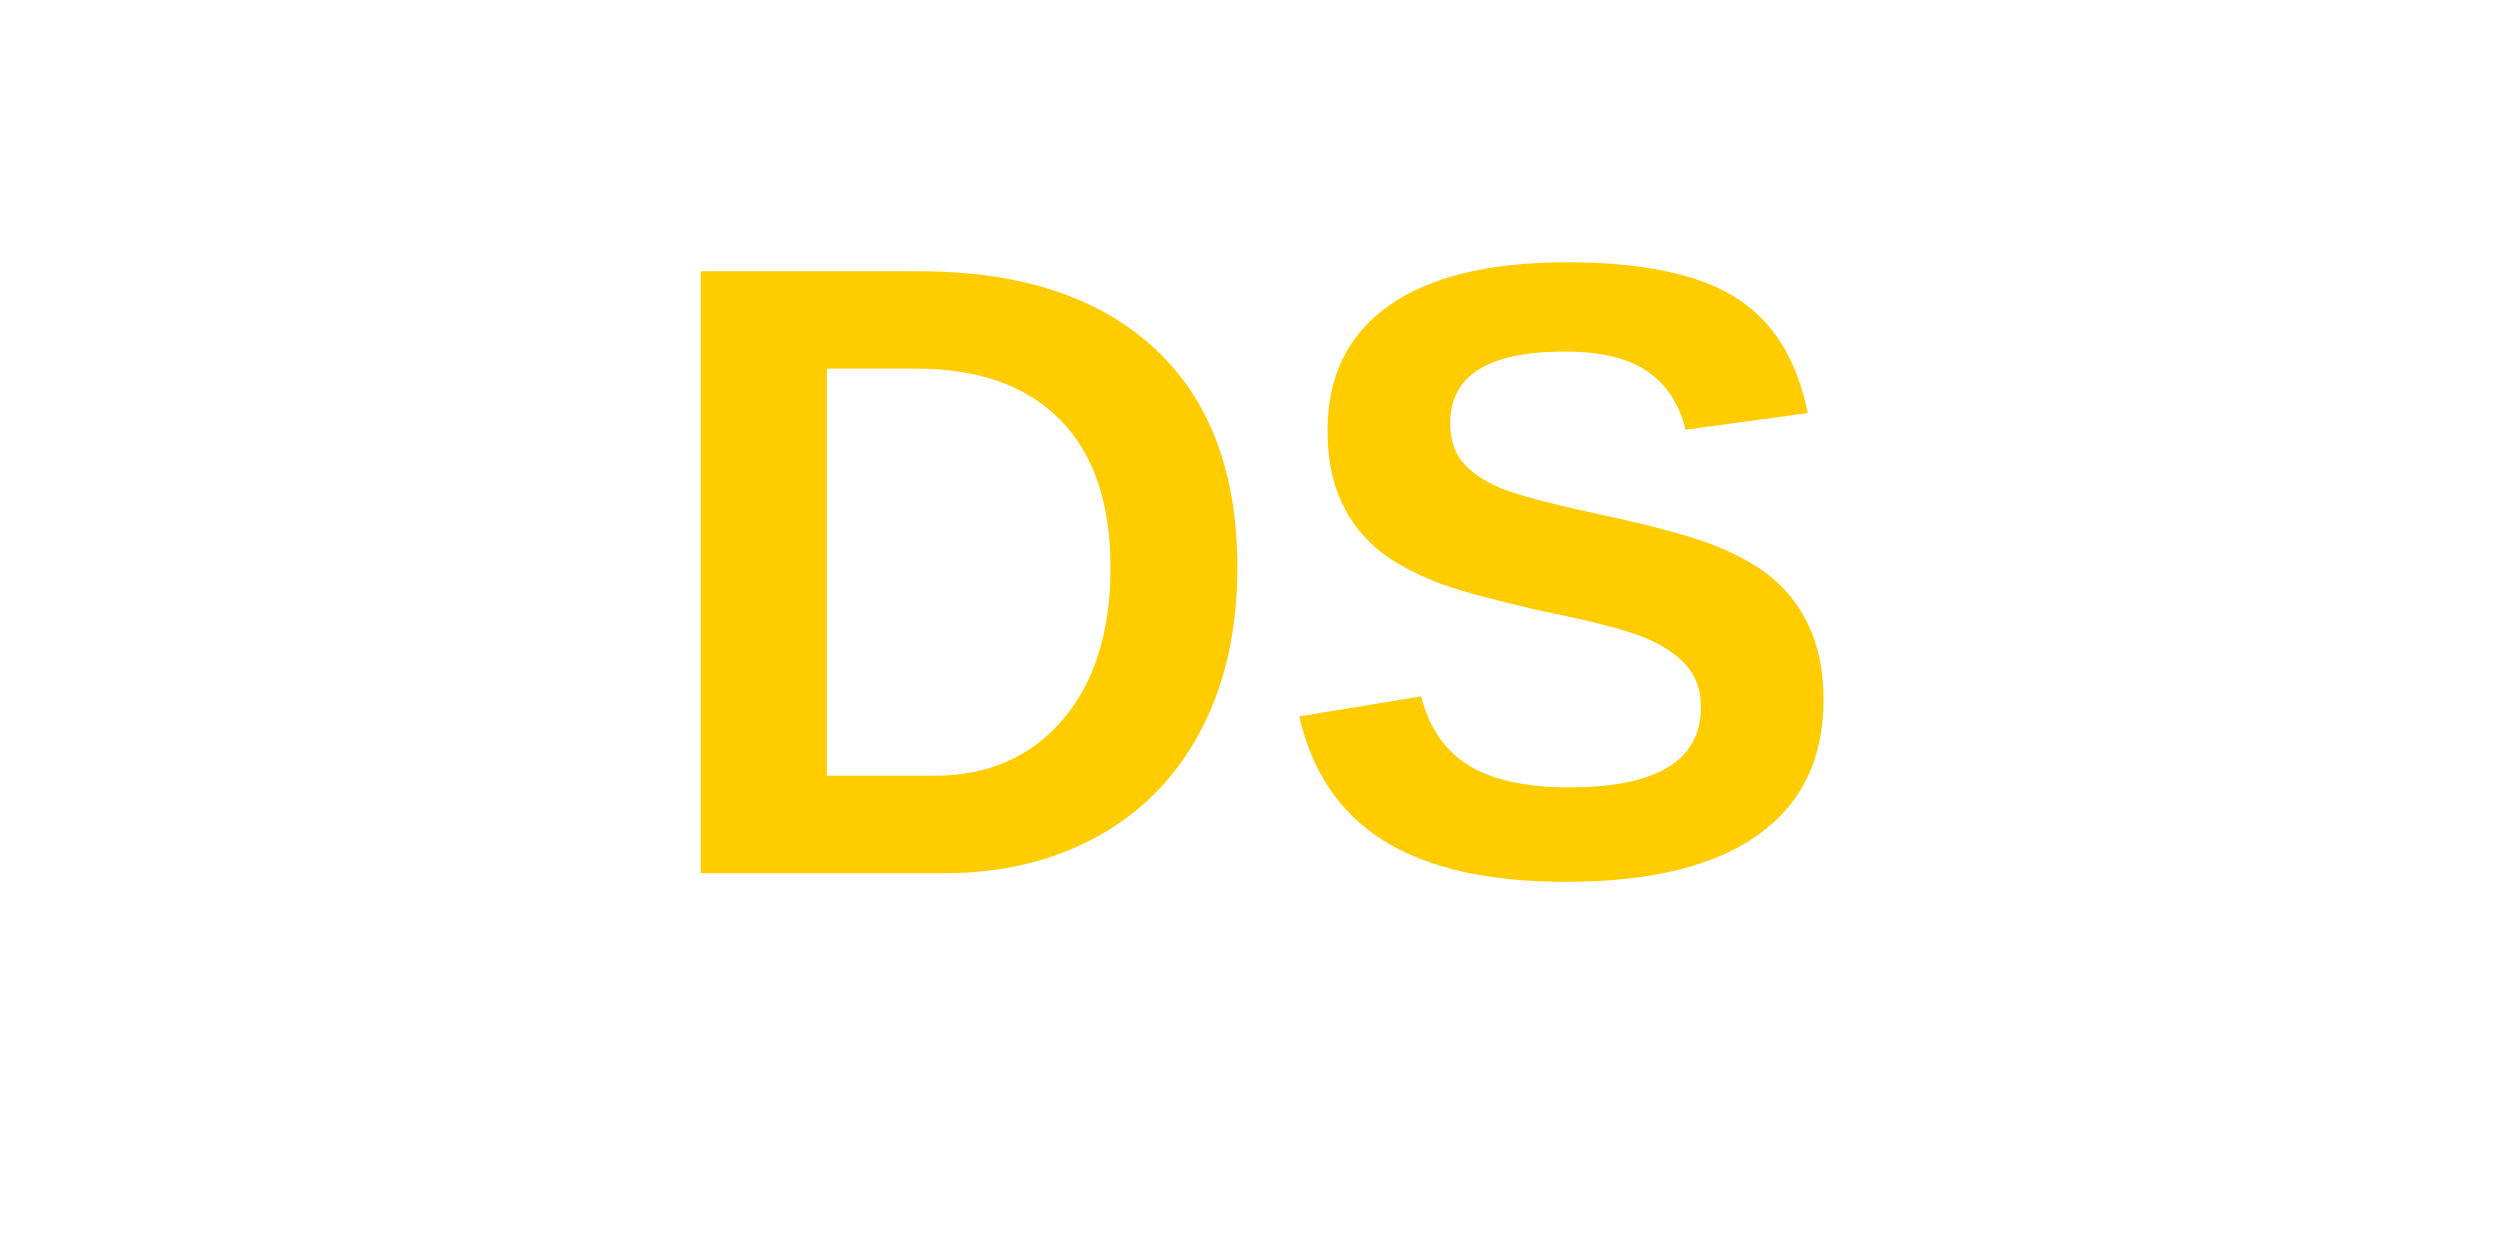
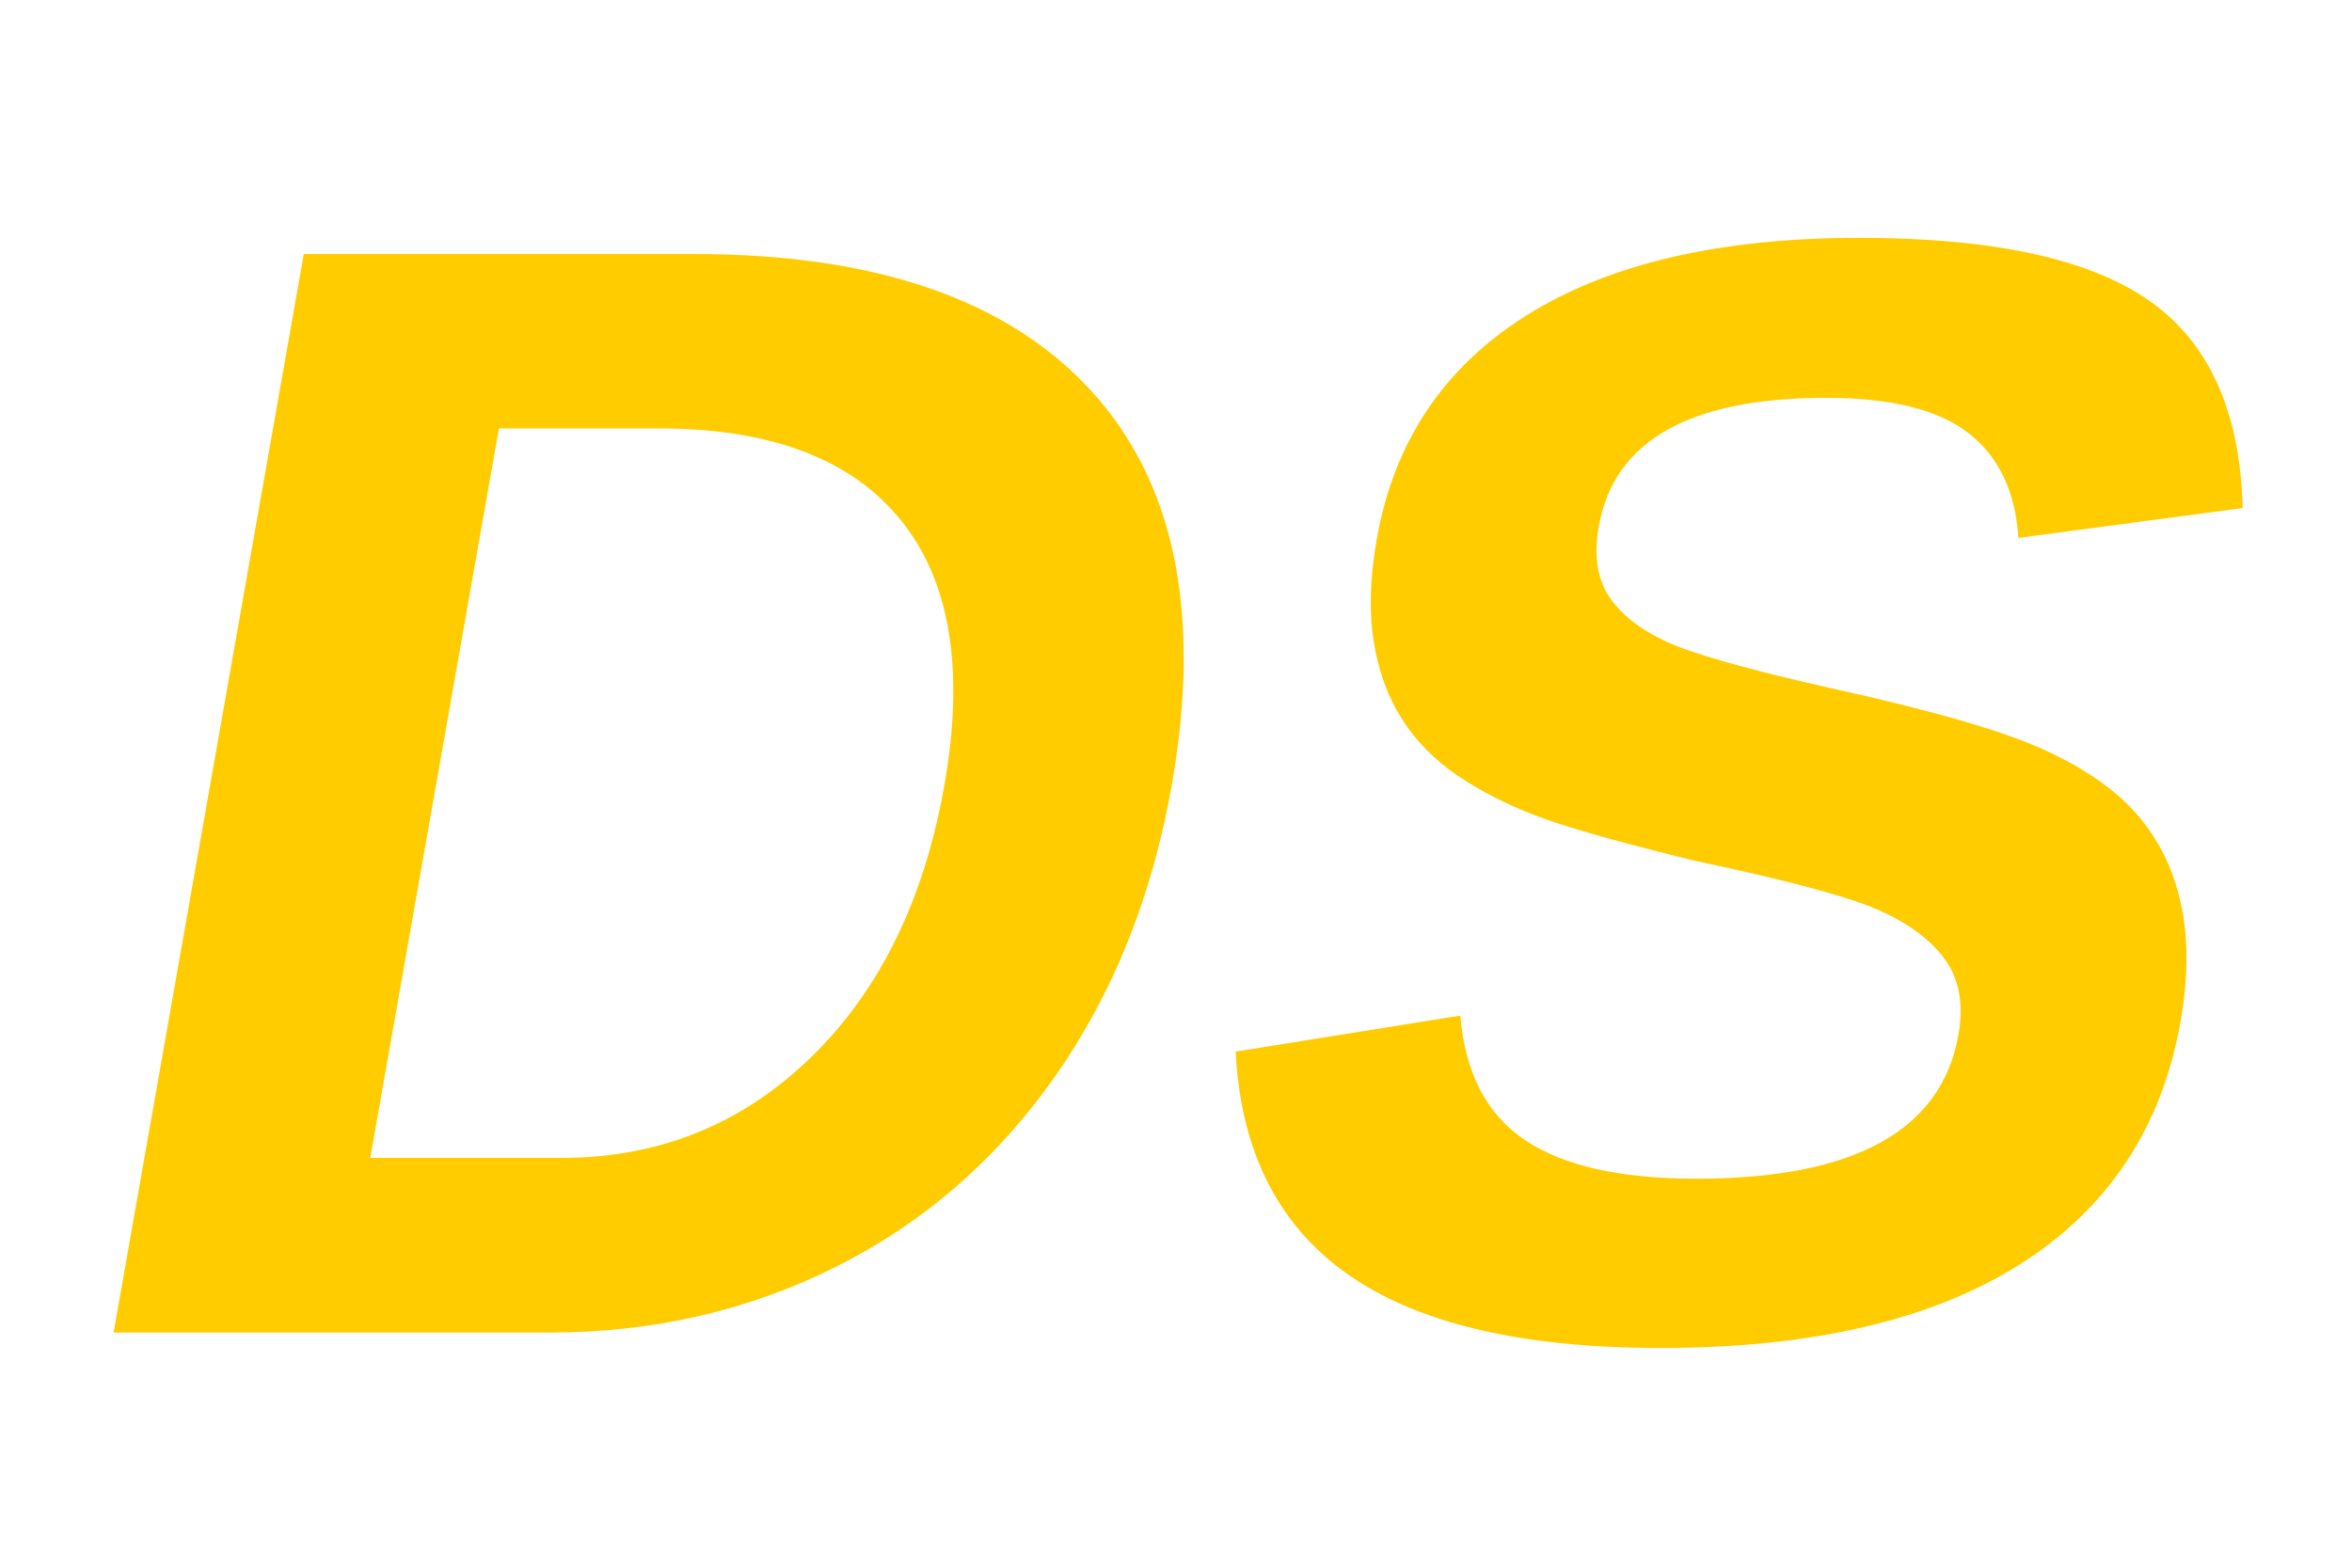
- <svg xmlns="http://www.w3.org/2000/svg" viewBox="0 0 400 200" width="400" height="200">
-   <text x="50%" y="50%" dominant-baseline="middle" text-anchor="middle" font-family="Arial, Helvetica, sans-serif" font-size="140" font-weight="bold" fill="#ffcc00">DS</text>
+ <svg xmlns="http://www.w3.org/2000/svg" viewBox="0 0 110 100" width="150" height="100" style="margin:0; padding:0;">
+   <text x="65" y="85" font-family="Arial, sans-serif" font-size="100" font-weight="bold" fill="#ffcc00" text-anchor="middle" transform="skewX(-10)" style="margin:0; padding:0;">DS</text>
</svg>
